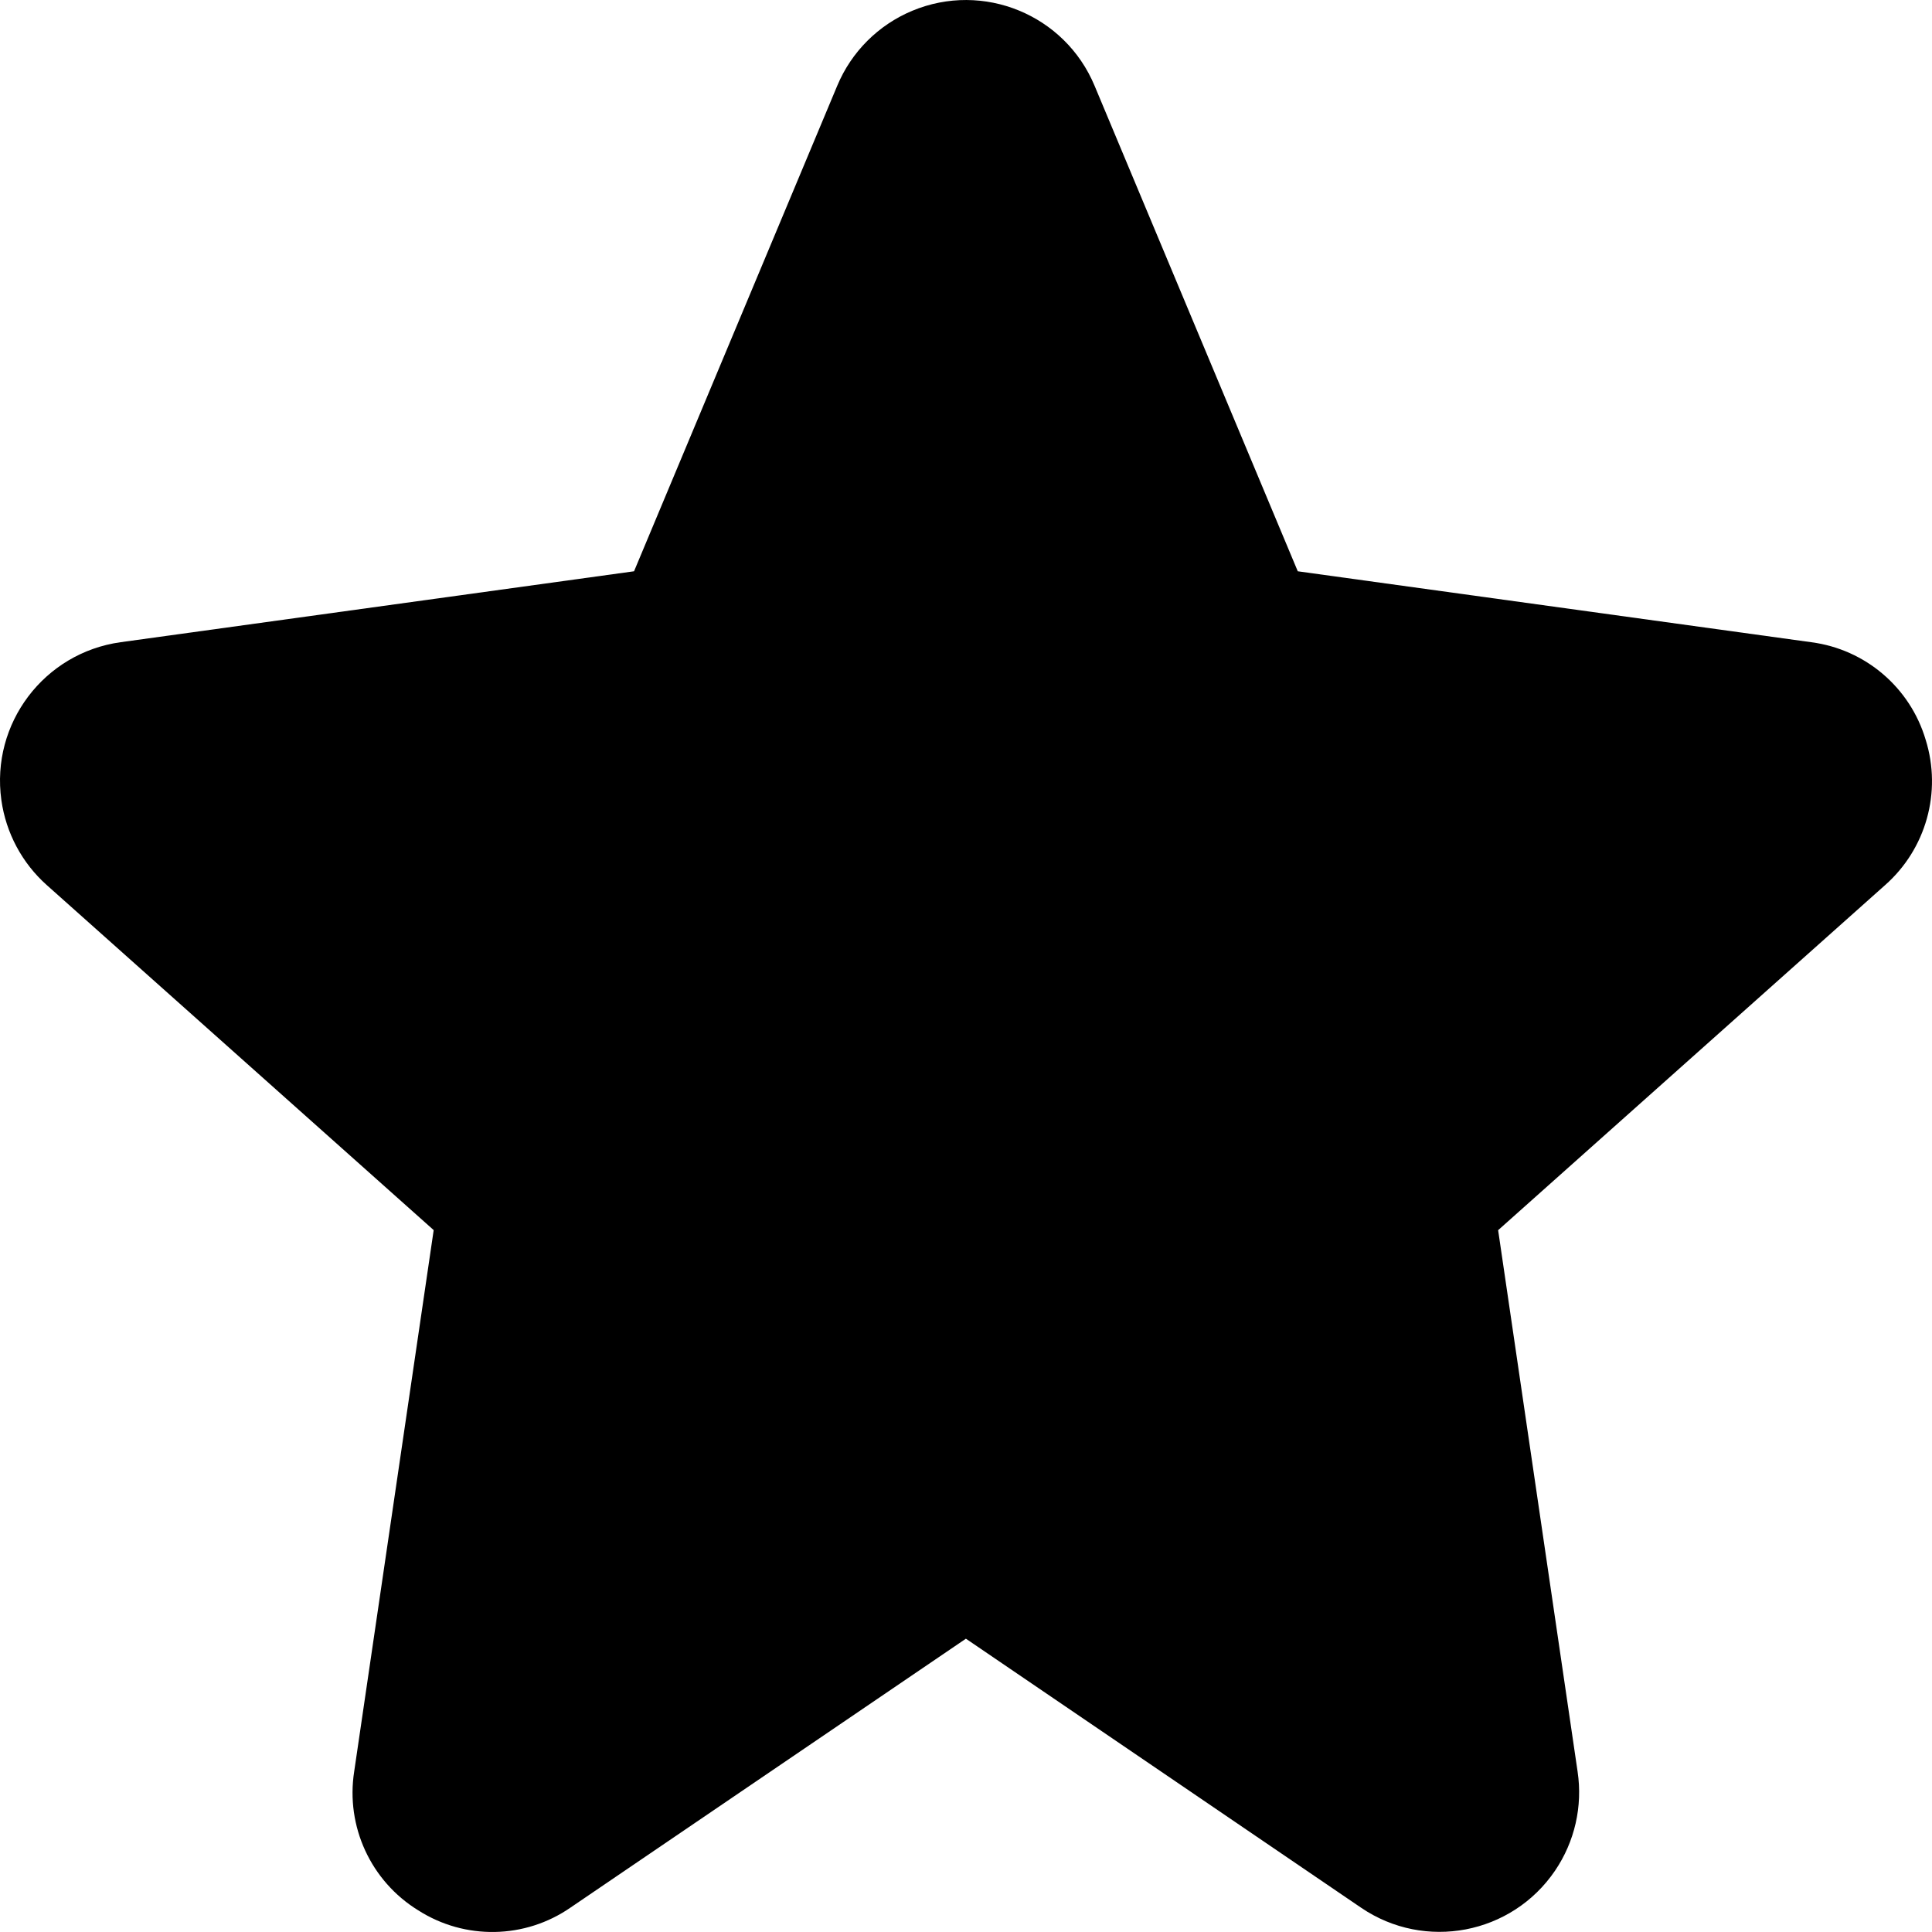
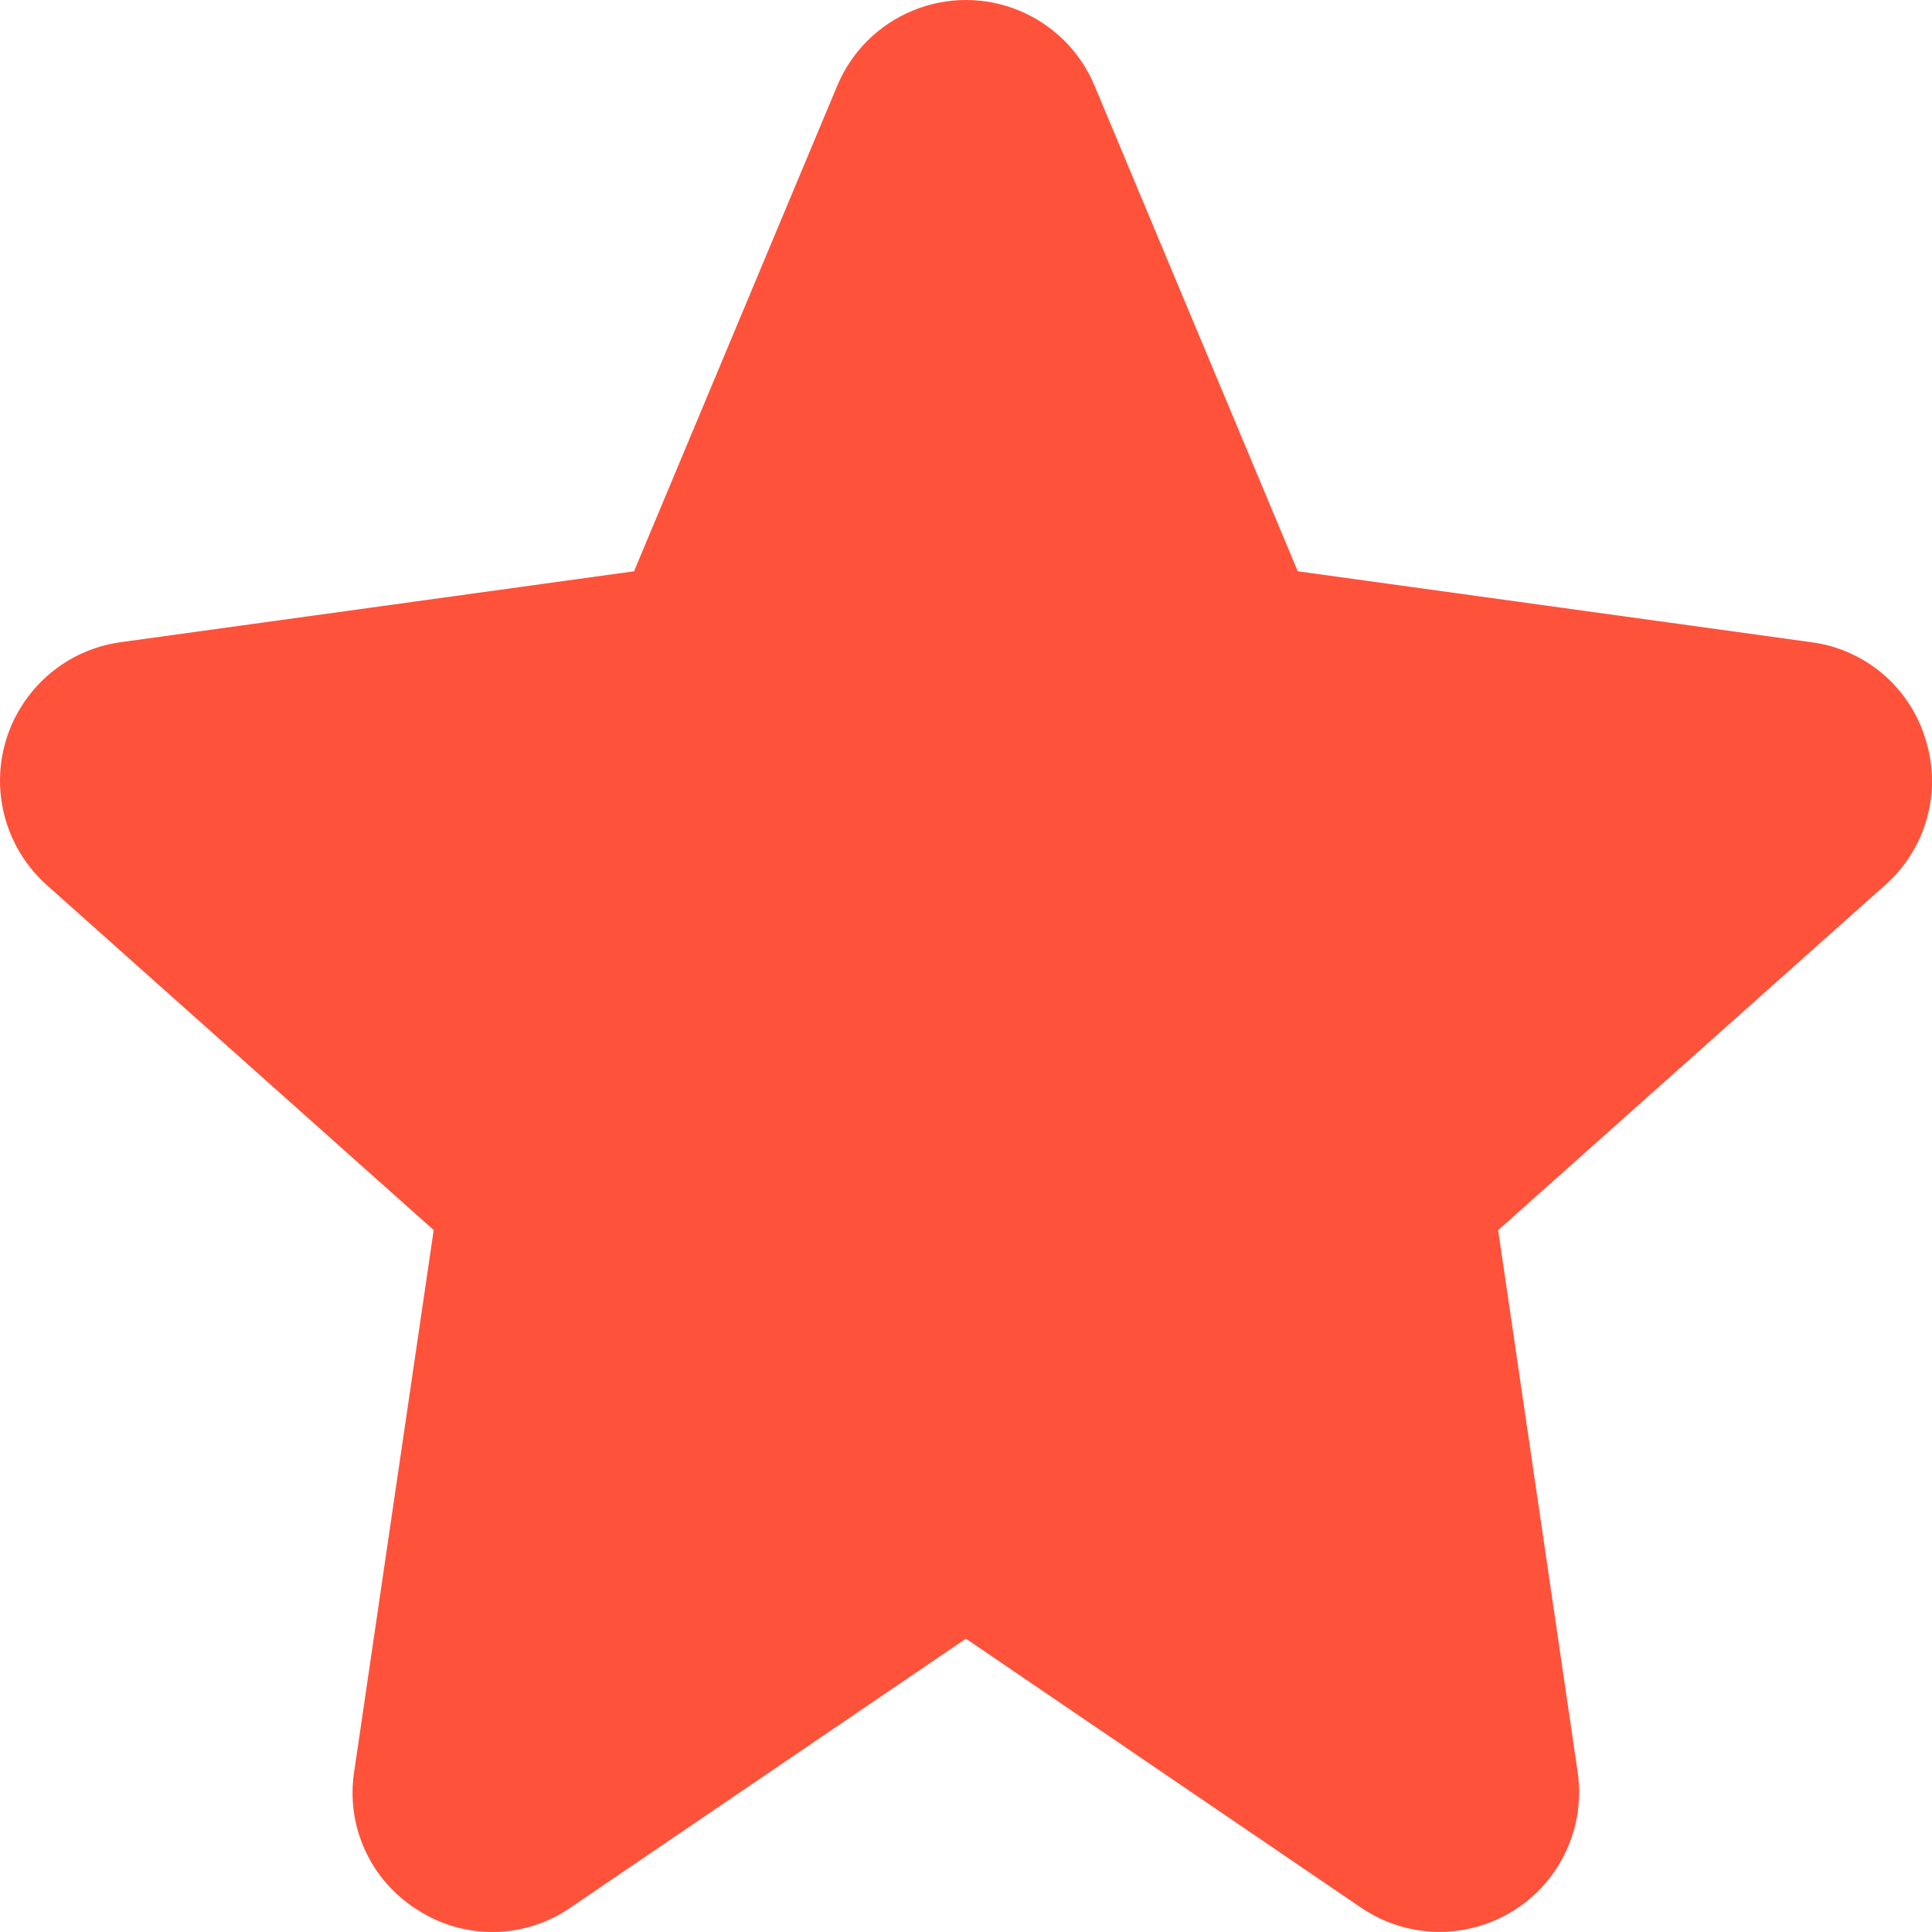
- <svg xmlns="http://www.w3.org/2000/svg" version="1.1" id="Capa_1" x="0px" y="0px" viewBox="0 0 477.905 477.905" style="enable-background:new 0 0 477.905 477.905;" xml:space="preserve">
-   <g>
-     <g>
-       <path d="M476.343,183.008c-3.834-12.939-14.932-22.404-28.314-24.149l-127.01-17.545L270.758,21.216    C263.42,3.637,243.22-4.664,225.641,2.674c-8.38,3.499-15.043,10.161-18.541,18.541l-50.261,120.098l-127.01,17.545    C10.905,161.493-2.3,178.969,0.335,197.892c1.132,8.132,5.119,15.596,11.249,21.058l95.693,85.333L87.616,438.189    c-2.13,13.597,4.115,27.144,15.838,34.355c11.558,7.391,26.425,7.115,37.7-0.7l97.775-66.492l97.775,66.56    c15.777,10.708,37.248,6.599,47.957-9.178c4.866-7.17,6.859-15.907,5.582-24.477l-19.661-133.956l95.693-85.333    C476.436,210.02,480.381,195.931,476.343,183.008z" />
-     </g>
-   </g>
-   <g>
- </g>
-   <g>
- </g>
-   <g>
- </g>
-   <g>
- </g>
-   <g>
- </g>
-   <g>
- </g>
-   <g>
- </g>
-   <g>
- </g>
-   <g>
- </g>
-   <g>
- </g>
-   <g>
- </g>
-   <g>
- </g>
-   <g>
- </g>
-   <g>
- </g>
-   <g>
- </g>
+ <svg xmlns="http://www.w3.org/2000/svg" width="113" height="113" viewBox="0 0 113 113" fill="none">
+   <path d="M112.631 43.271C111.724 40.212 109.1 37.974 105.936 37.561L75.904 33.413L64.02 5.016C62.285 0.859 57.509 -1.104 53.352 0.632C51.371 1.459 49.796 3.034 48.968 5.016L37.084 33.413L7.053 37.561C2.578 38.184 -0.544 42.316 0.079 46.791C0.347 48.713 1.29 50.478 2.739 51.77L25.366 71.947L20.717 103.608C20.213 106.823 21.69 110.027 24.462 111.732C27.194 113.479 30.71 113.414 33.376 111.566L56.494 95.844L79.613 111.582C83.344 114.114 88.42 113.143 90.953 109.412C92.103 107.717 92.574 105.651 92.272 103.625L87.624 71.951L110.25 51.774C112.653 49.658 113.585 46.327 112.631 43.271Z" fill="#FF523B" />
</svg>
